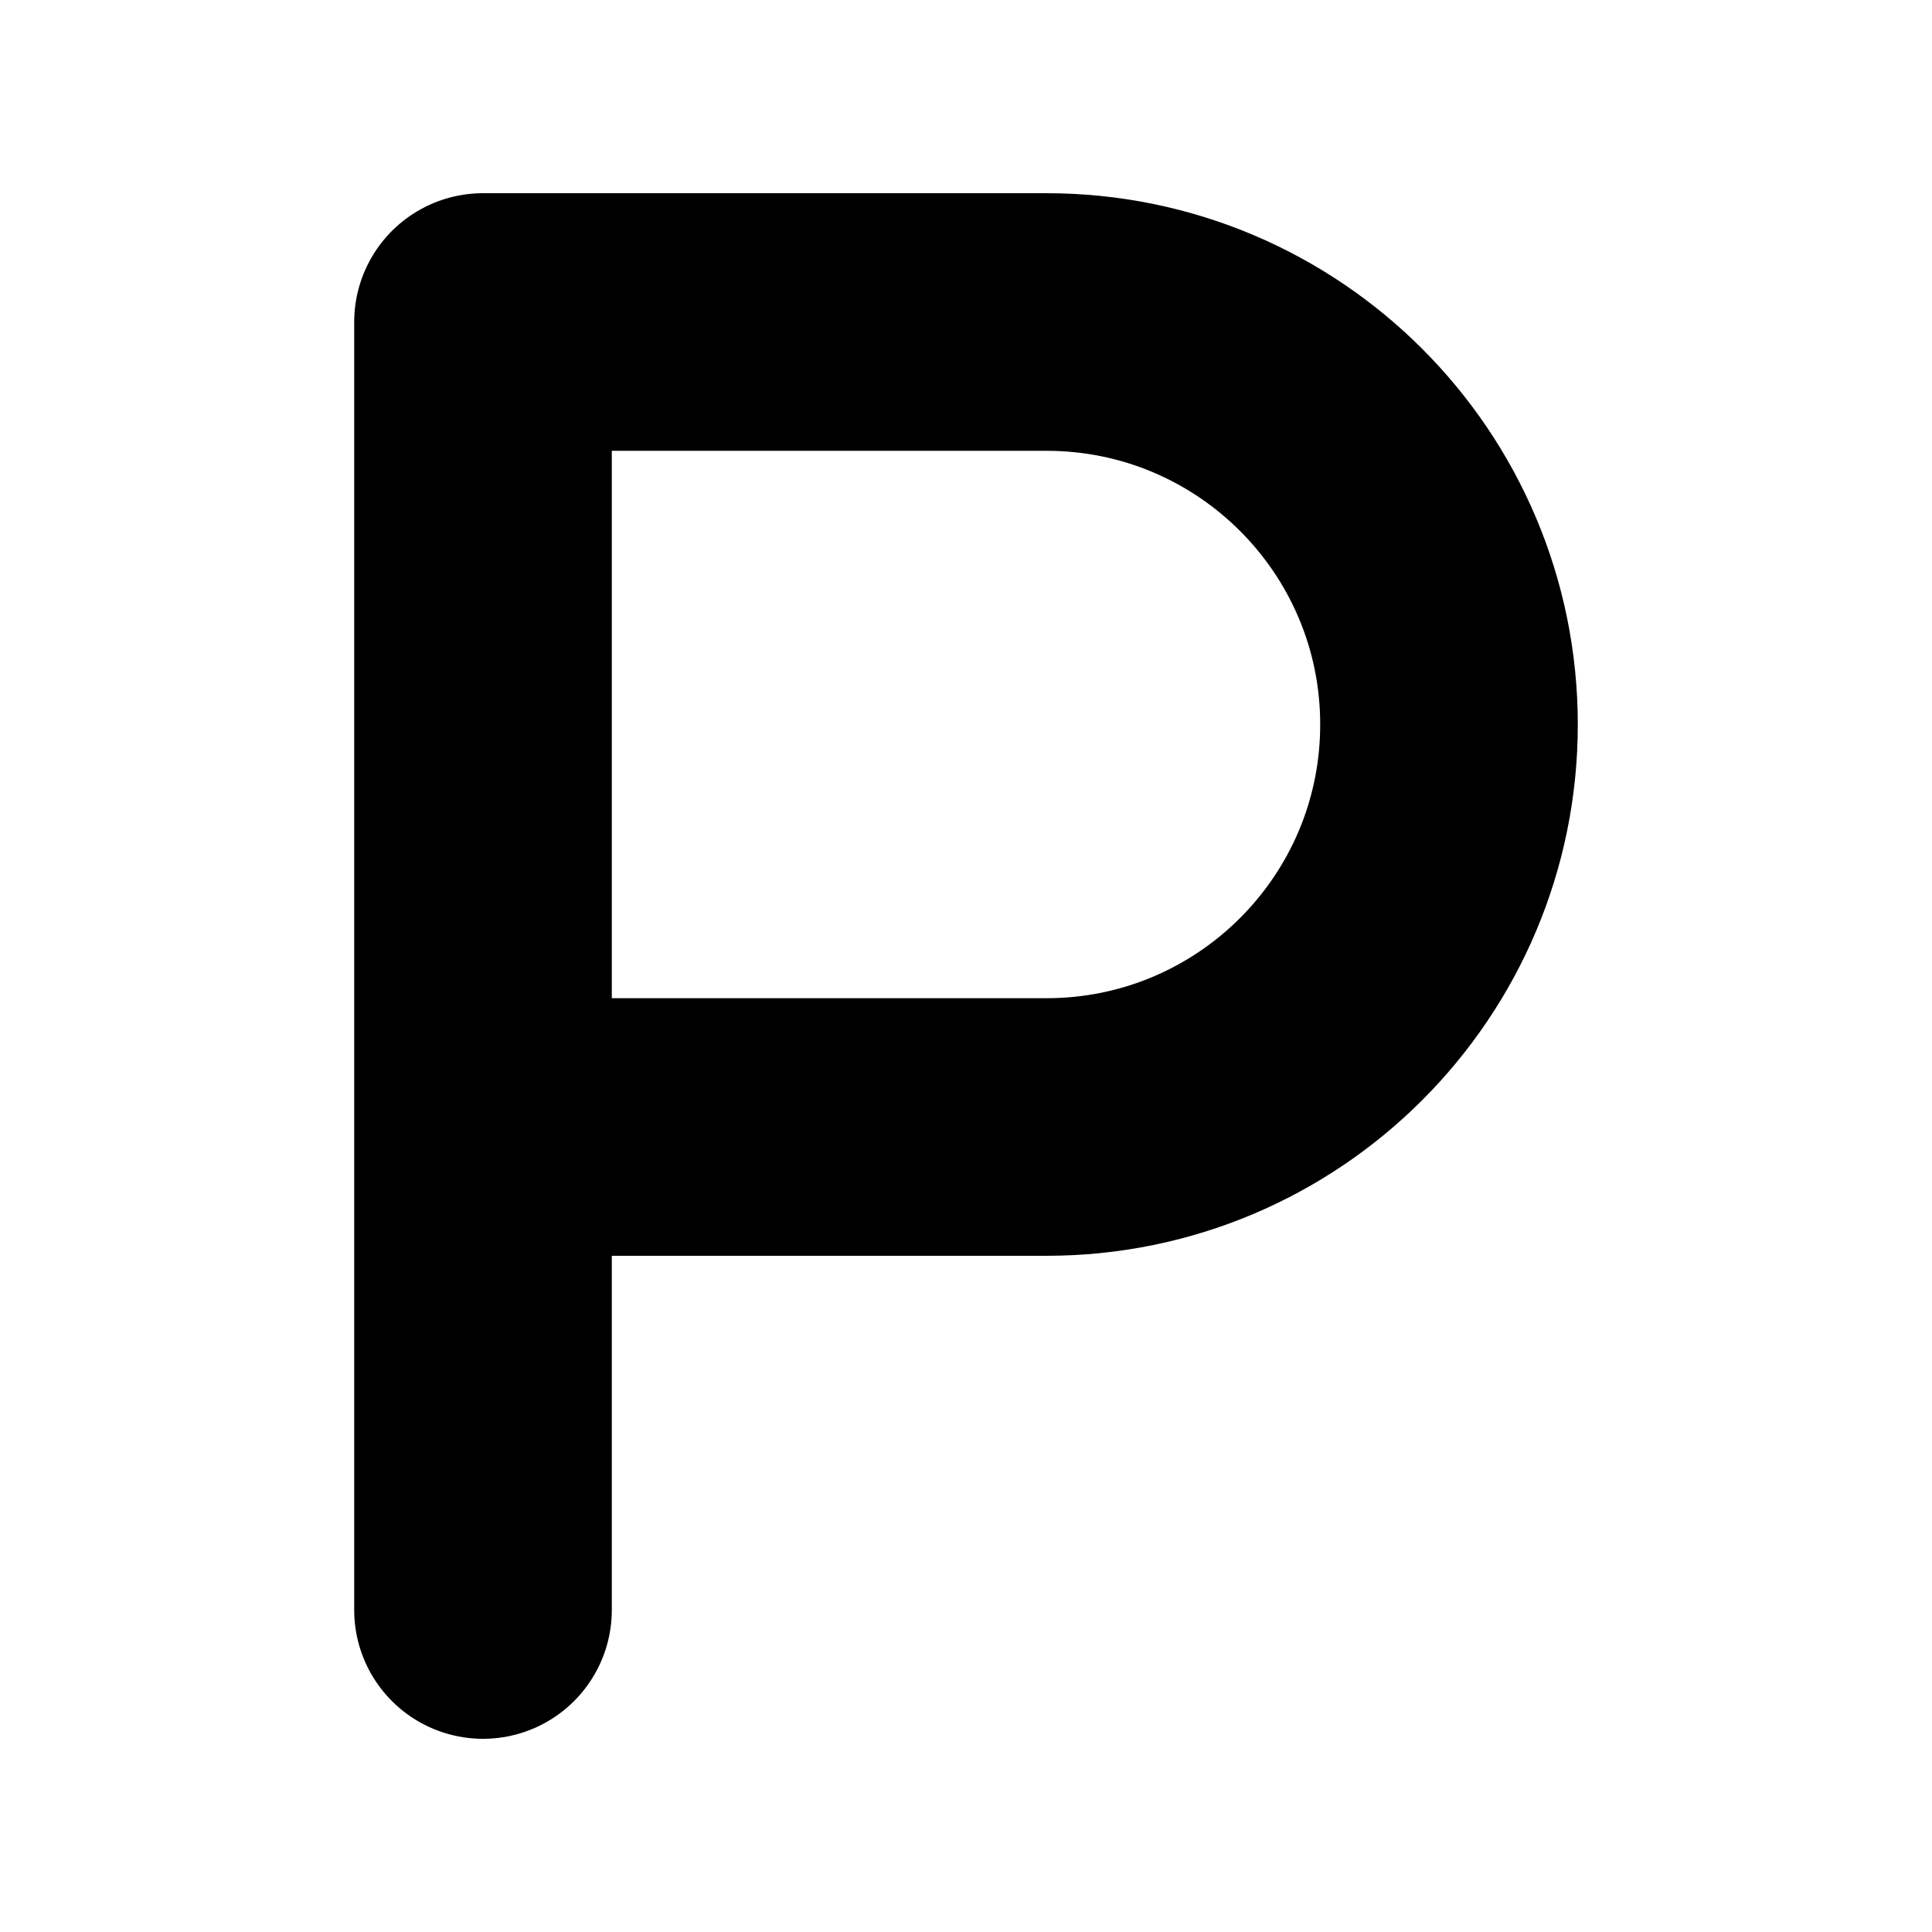
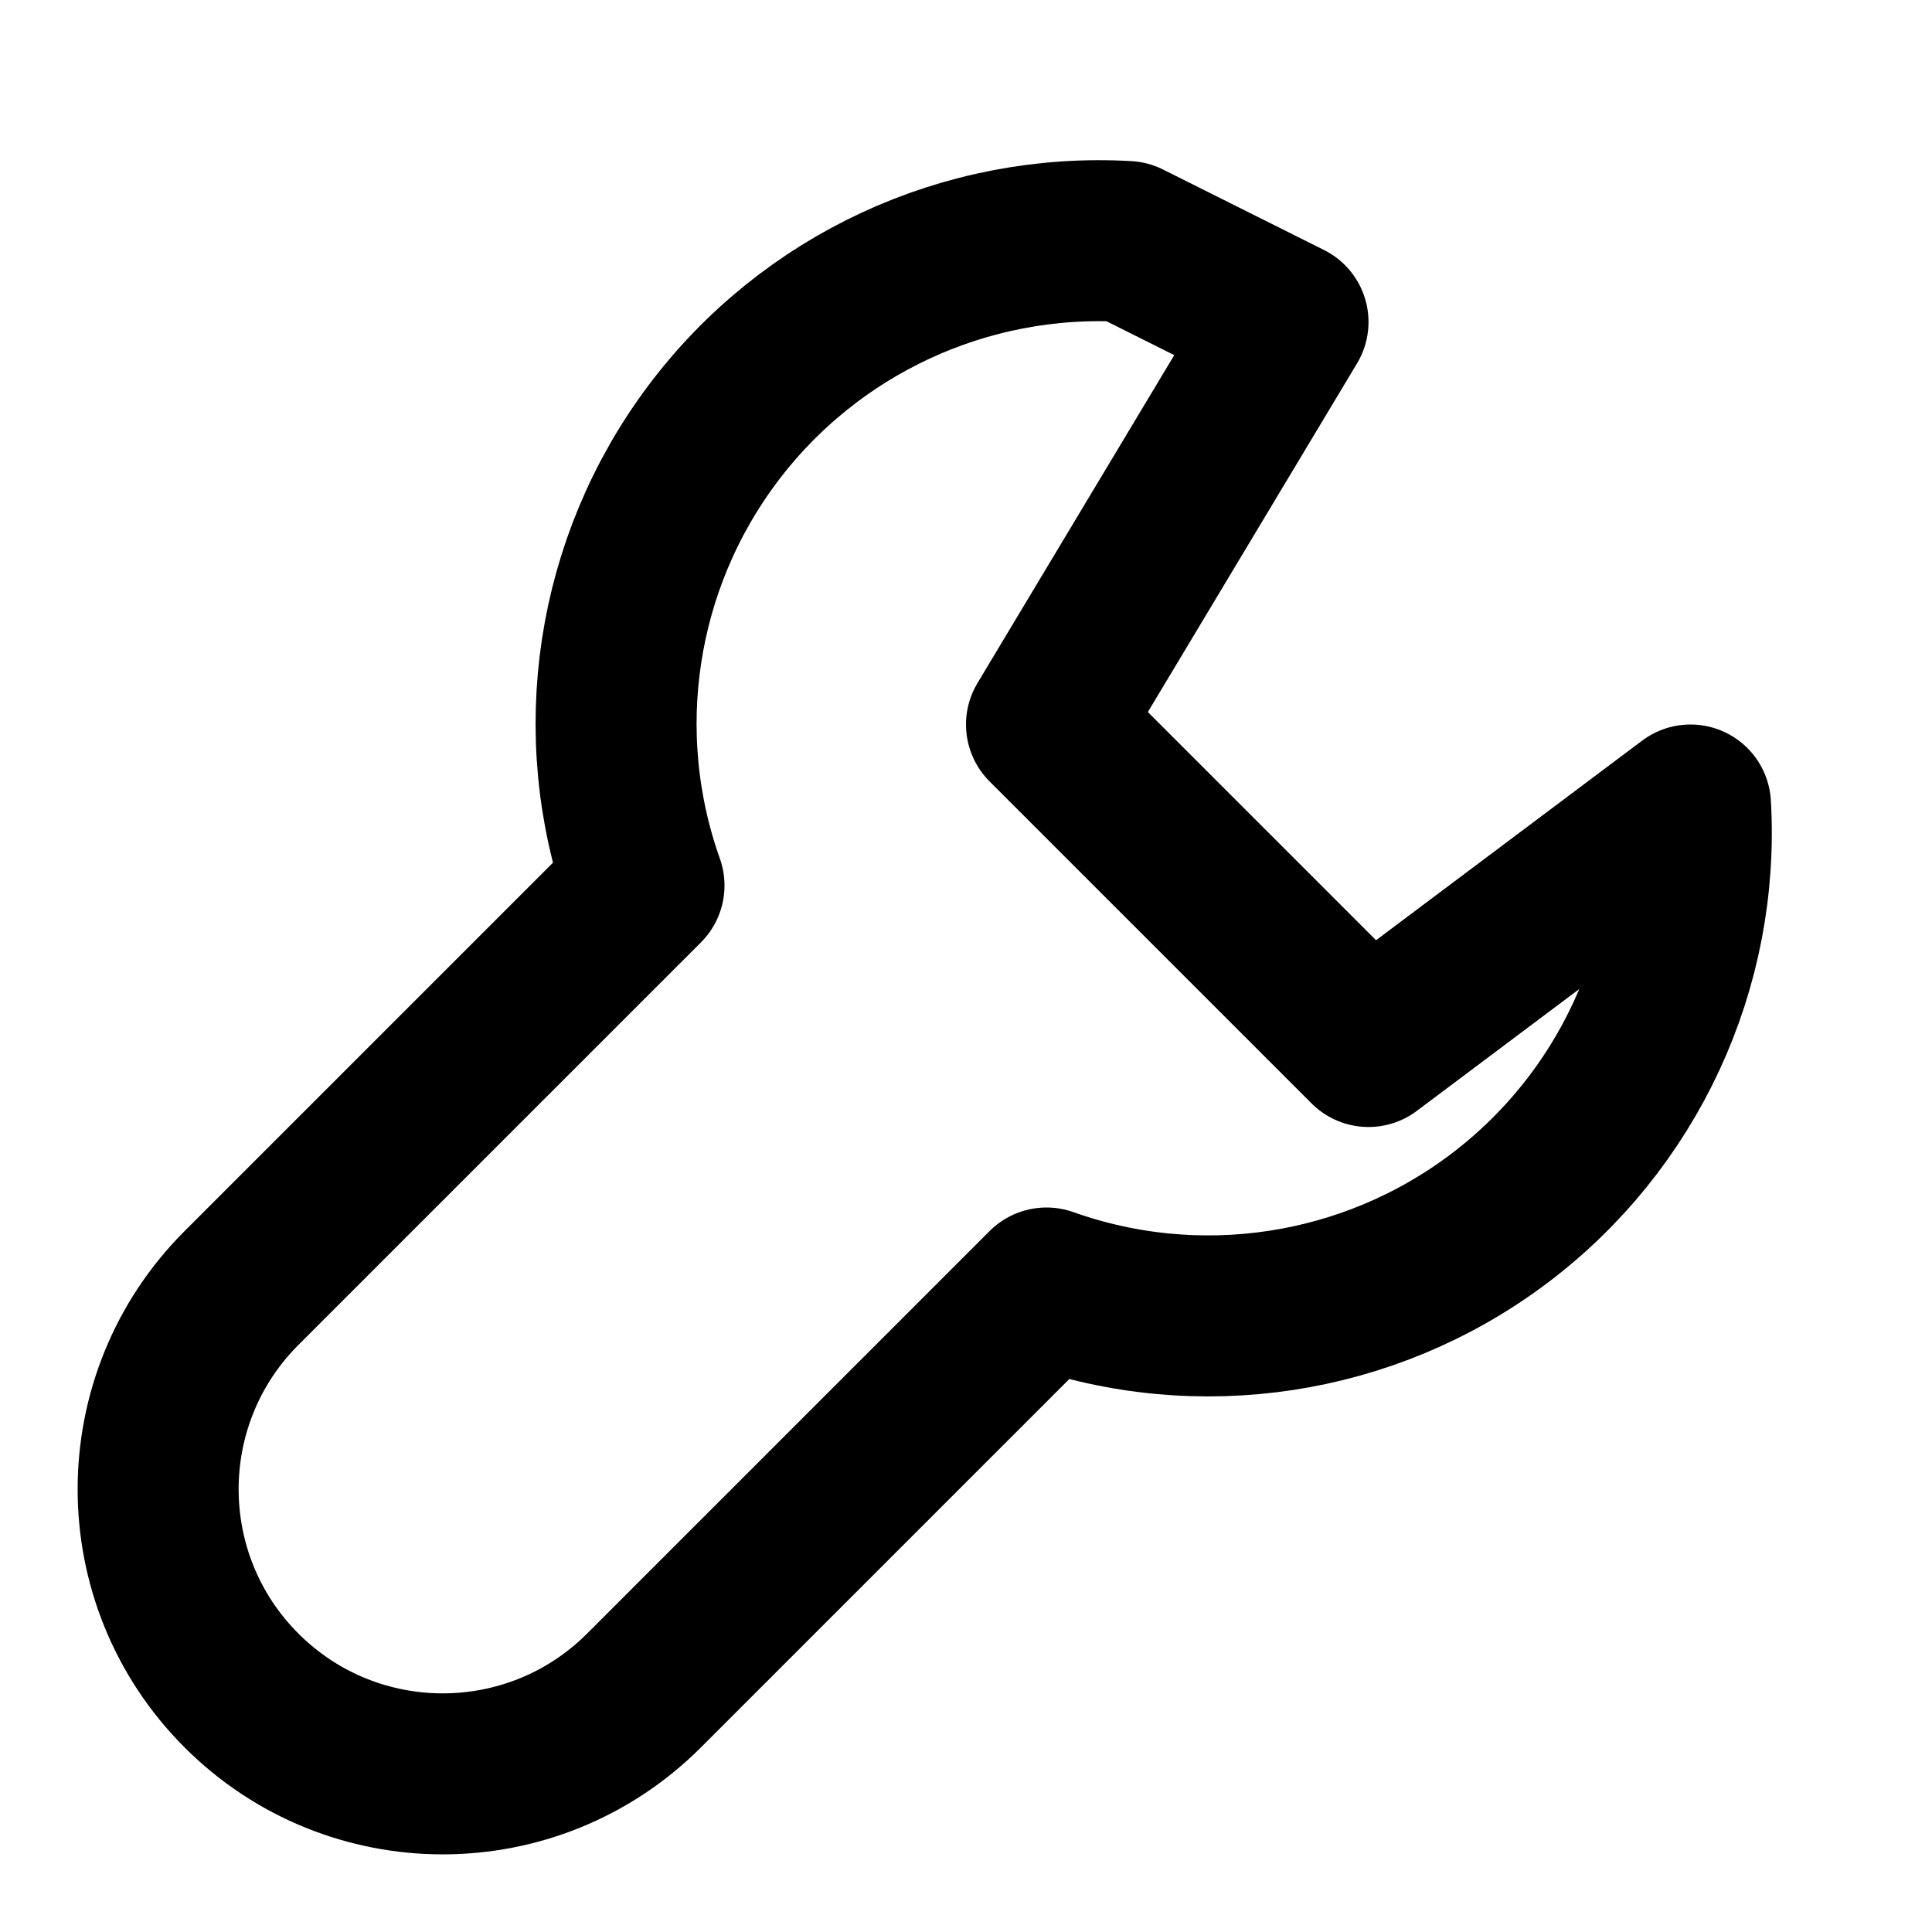
<svg xmlns="http://www.w3.org/2000/svg" viewBox="0 0 24 24" fill="none">
-   <path d="M6 20V4h7a5 5 0 0 1 0 10H6" stroke="currentColor" stroke-width="3.2" stroke-linecap="round" stroke-linejoin="round" />
+   <path d="M14 3a6 6 0 0 0-6 8L3 16a3 3 0 0 0 5 5l5-5a6 6 0 0 0 8-6l-4 3-4-4 3-5Z" stroke="currentColor" stroke-width="2" stroke-linecap="round" stroke-linejoin="round" />
</svg>
